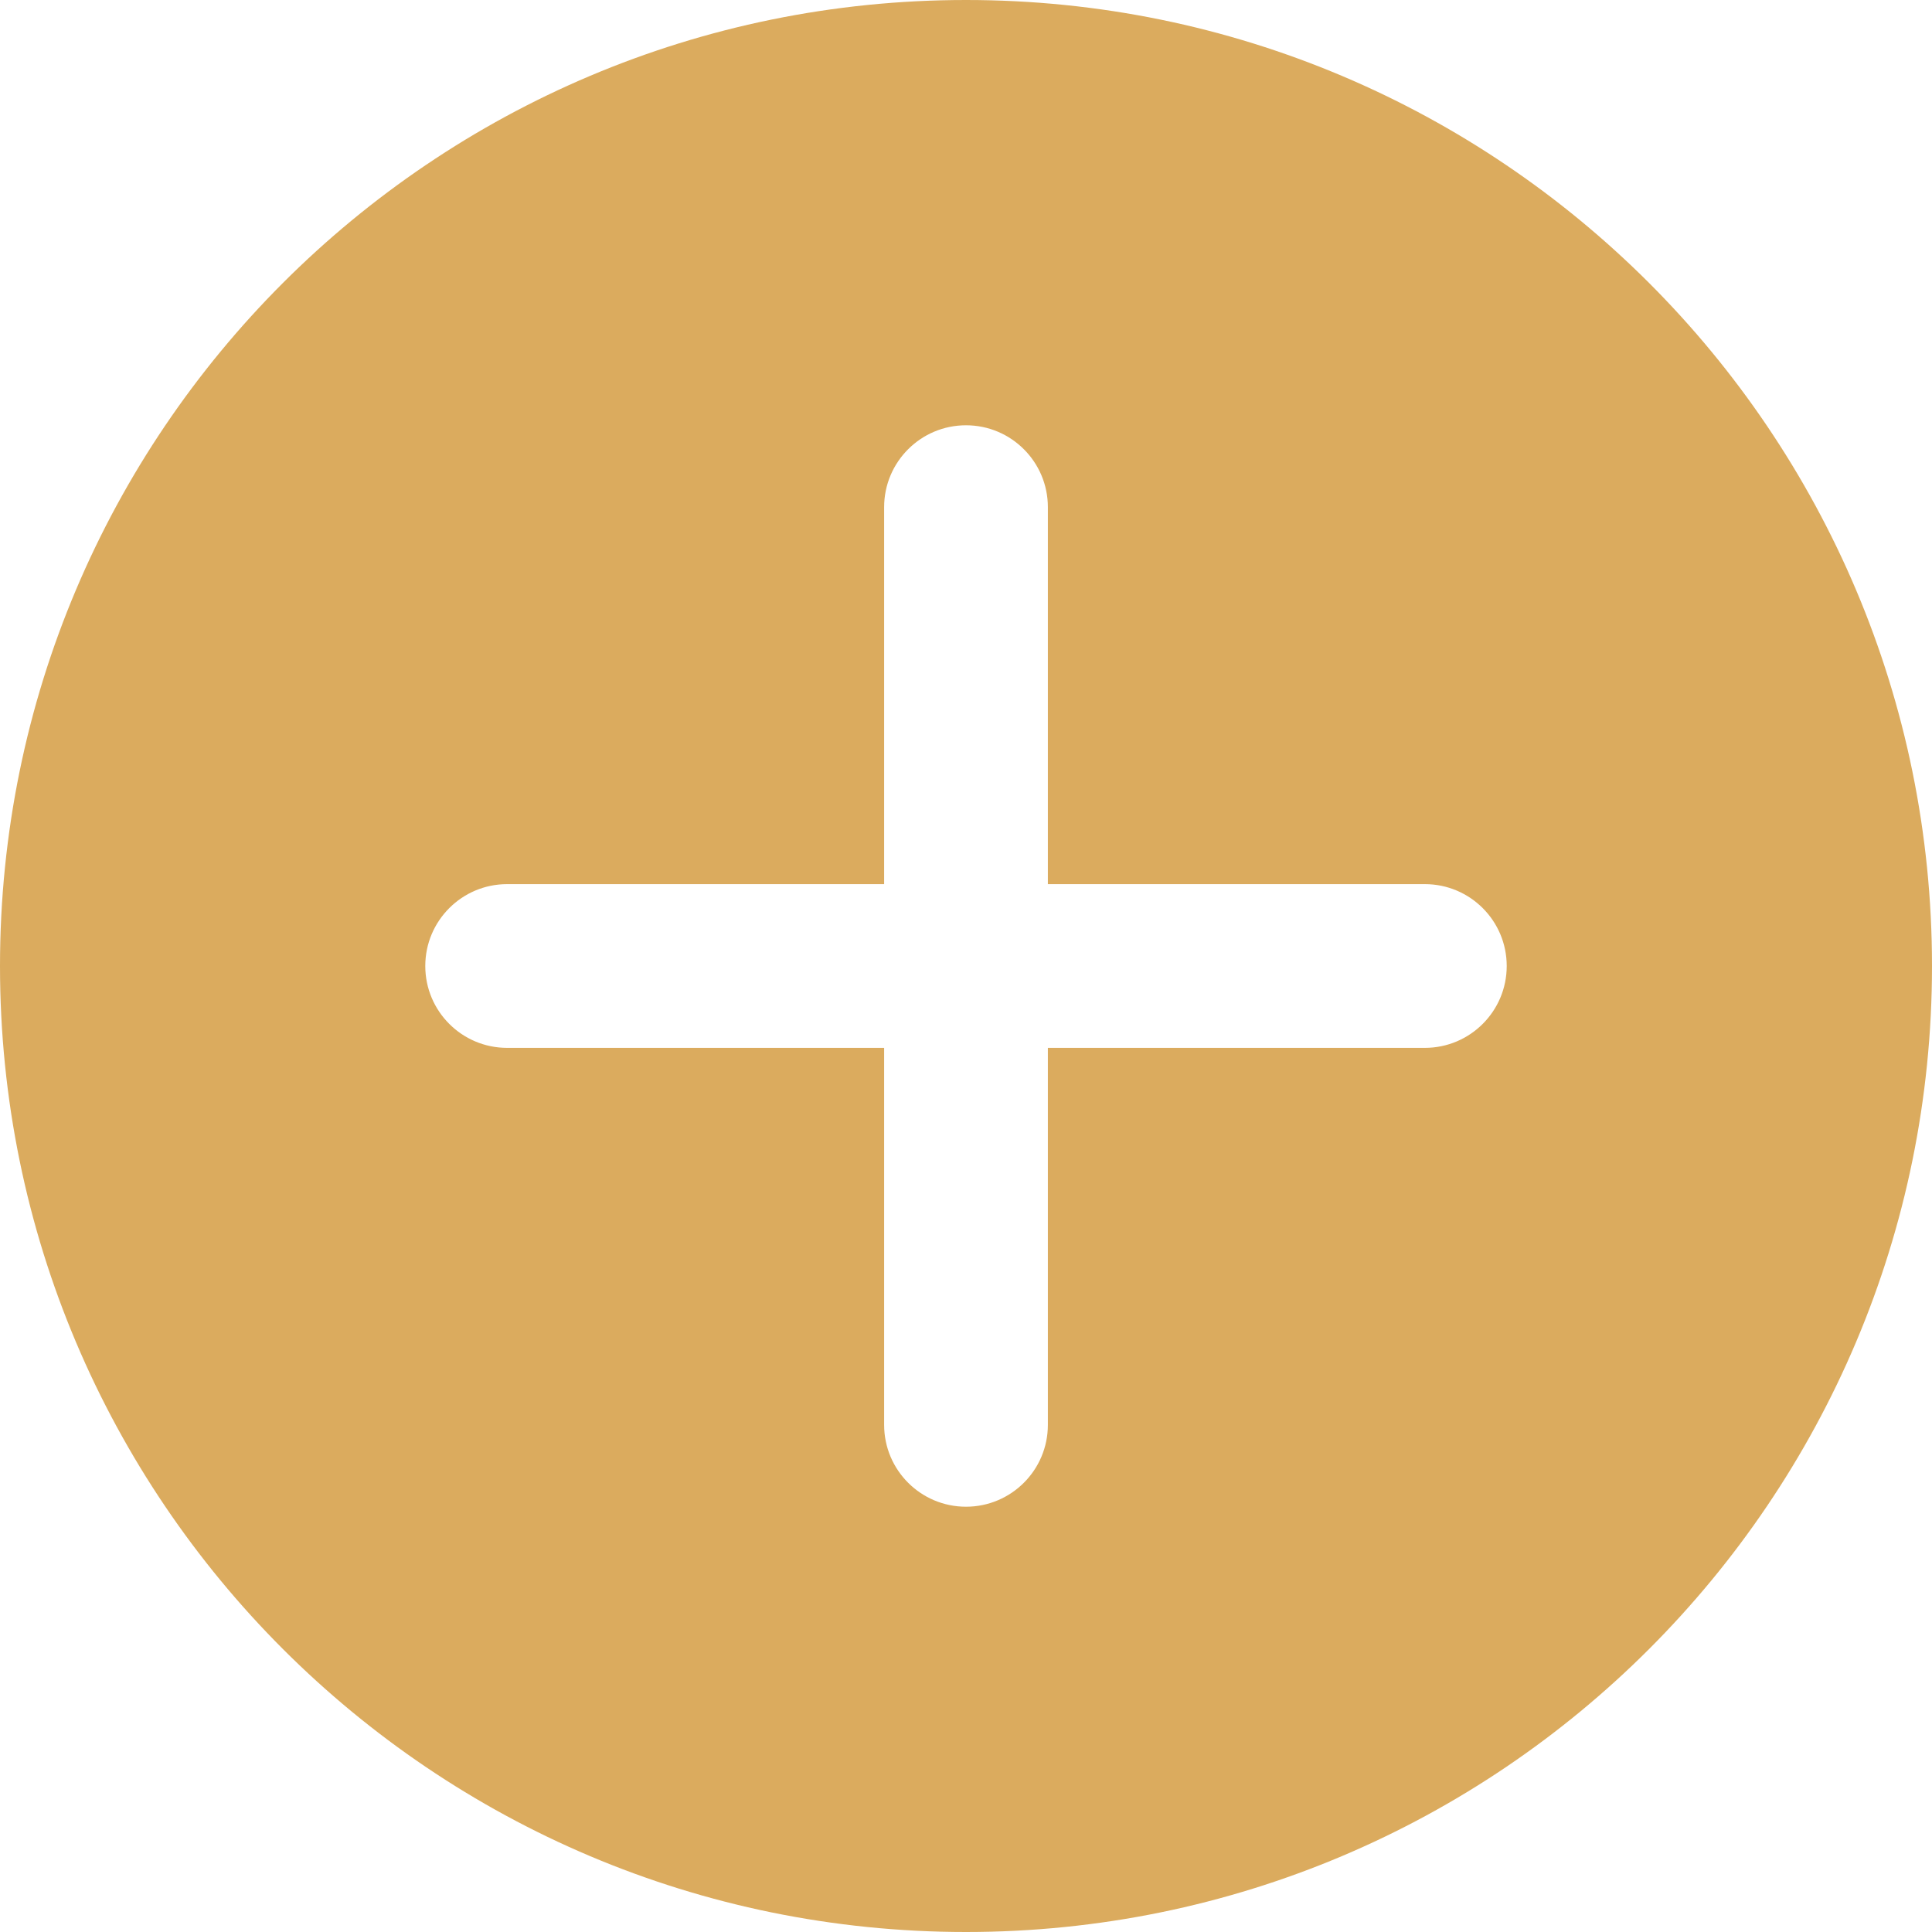
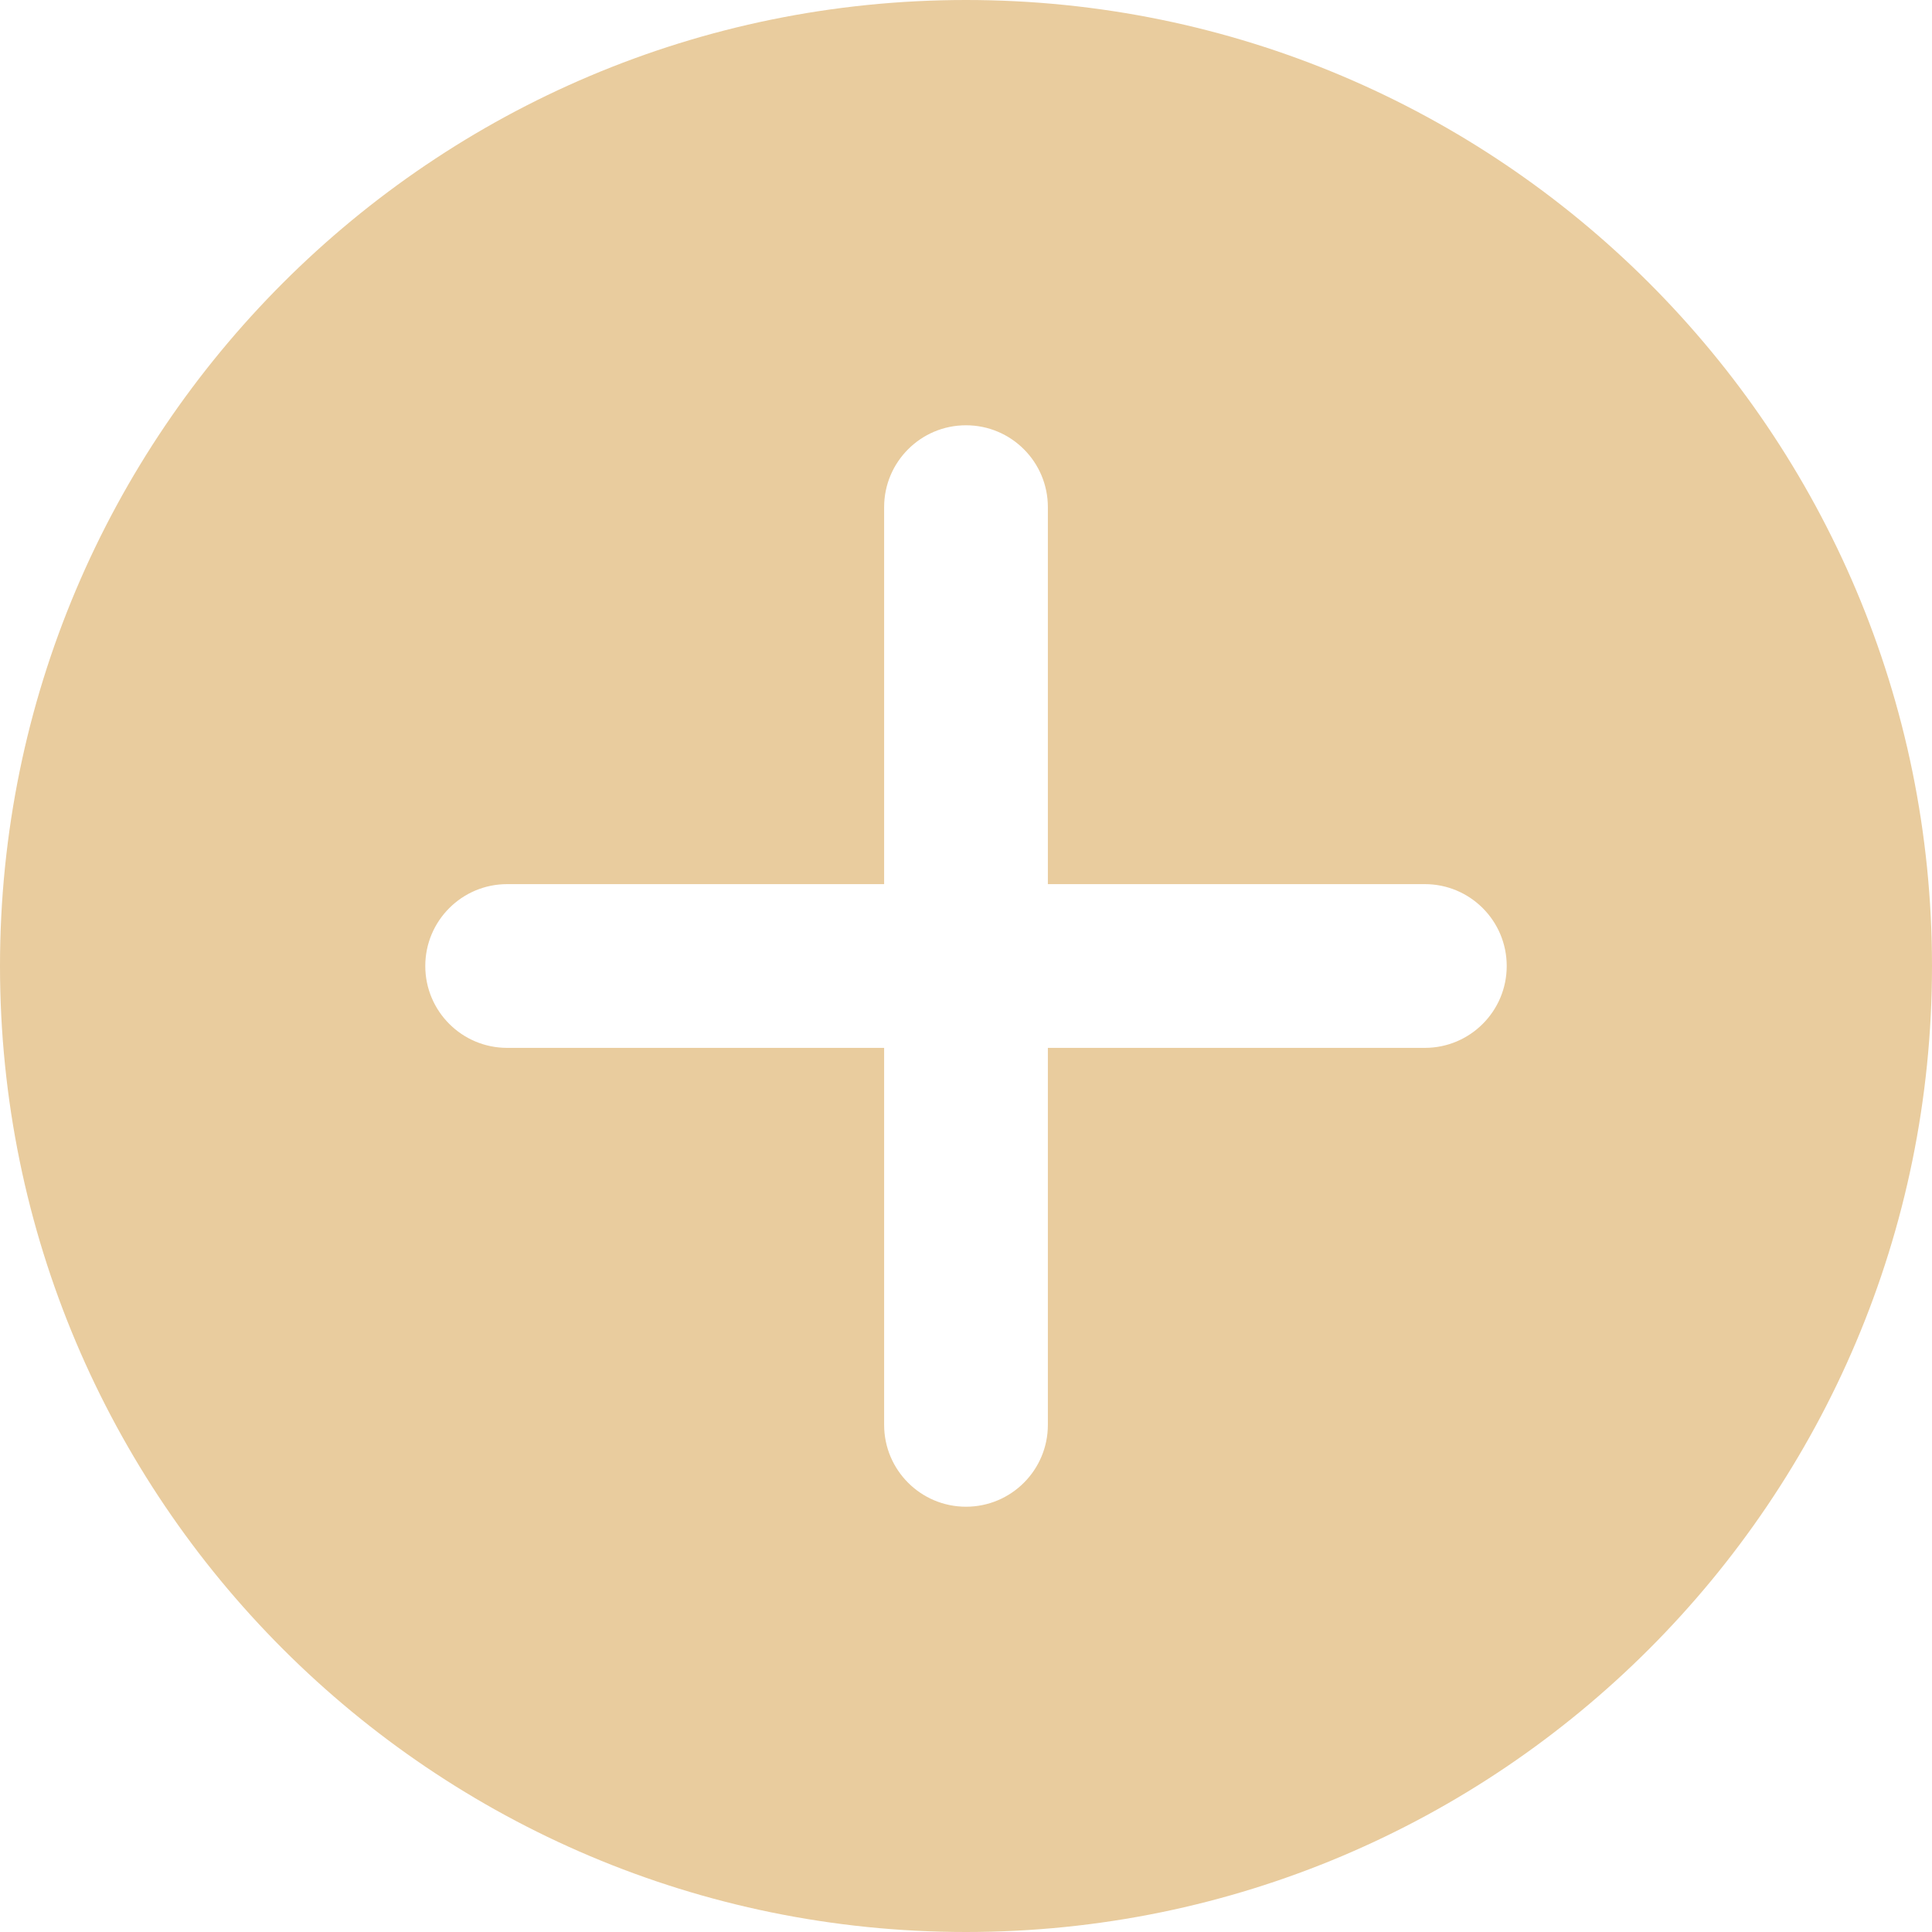
<svg xmlns="http://www.w3.org/2000/svg" id="Layer_2" data-name="Layer 2" width="16" height="16" viewBox="0 0 16 16">
  <g id="Layer_1" data-name="Layer 1">
    <g id="add_circle" data-name="add circle">
-       <path id="Path_24" data-name="Path 24" d="M8,0a8,8,0,1,0,8,8A8,8,0,0,0,8,0Zm3.8,8.678H8.678V11.8a.678.678,0,1,1-1.356,0V8.678H4.2a.678.678,0,0,1,0-1.356H7.322V4.2a.678.678,0,0,1,1.356,0V7.322H11.8a.678.678,0,0,1,0,1.356Z" fill="#dbab5e" />
+       <path id="Path_24" data-name="Path 24" d="M8,0a8,8,0,1,0,8,8A8,8,0,0,0,8,0Zm3.8,8.678H8.678V11.8a.678.678,0,1,1-1.356,0V8.678H4.2a.678.678,0,0,1,0-1.356H7.322V4.2a.678.678,0,0,1,1.356,0V7.322H11.8a.678.678,0,0,1,0,1.356Z" fill="#e9cc9e" />
    </g>
  </g>
</svg>
